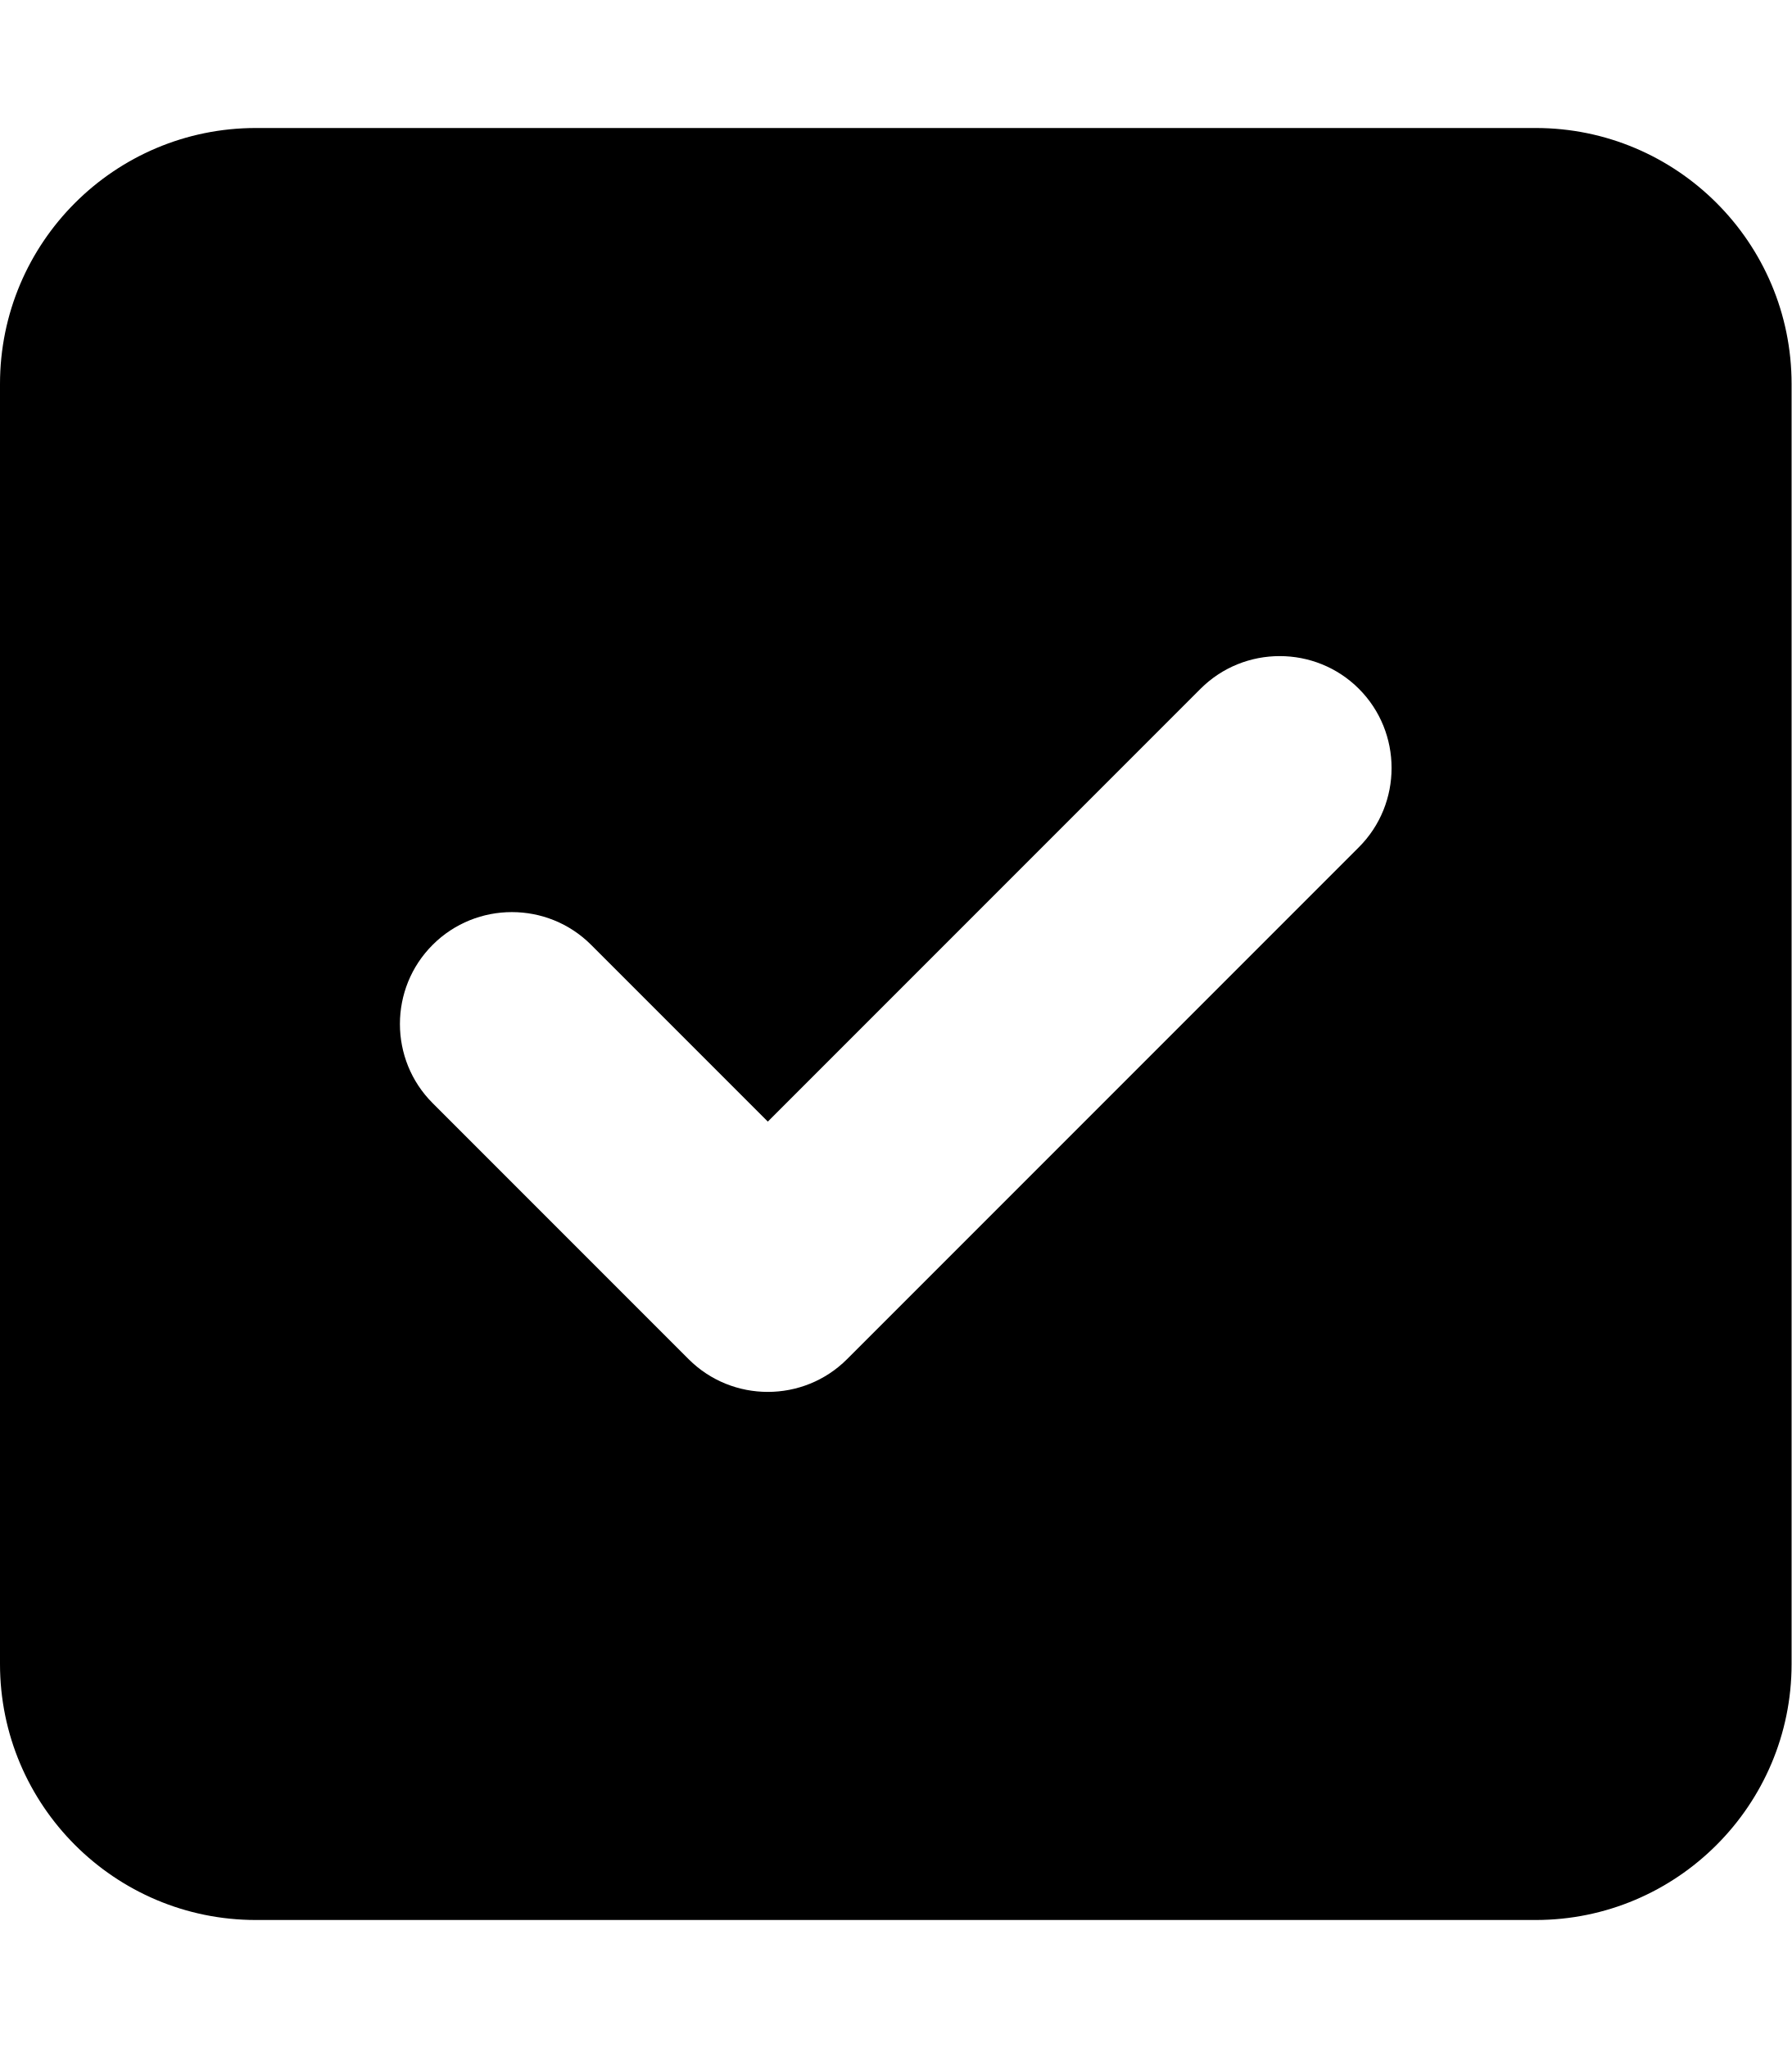
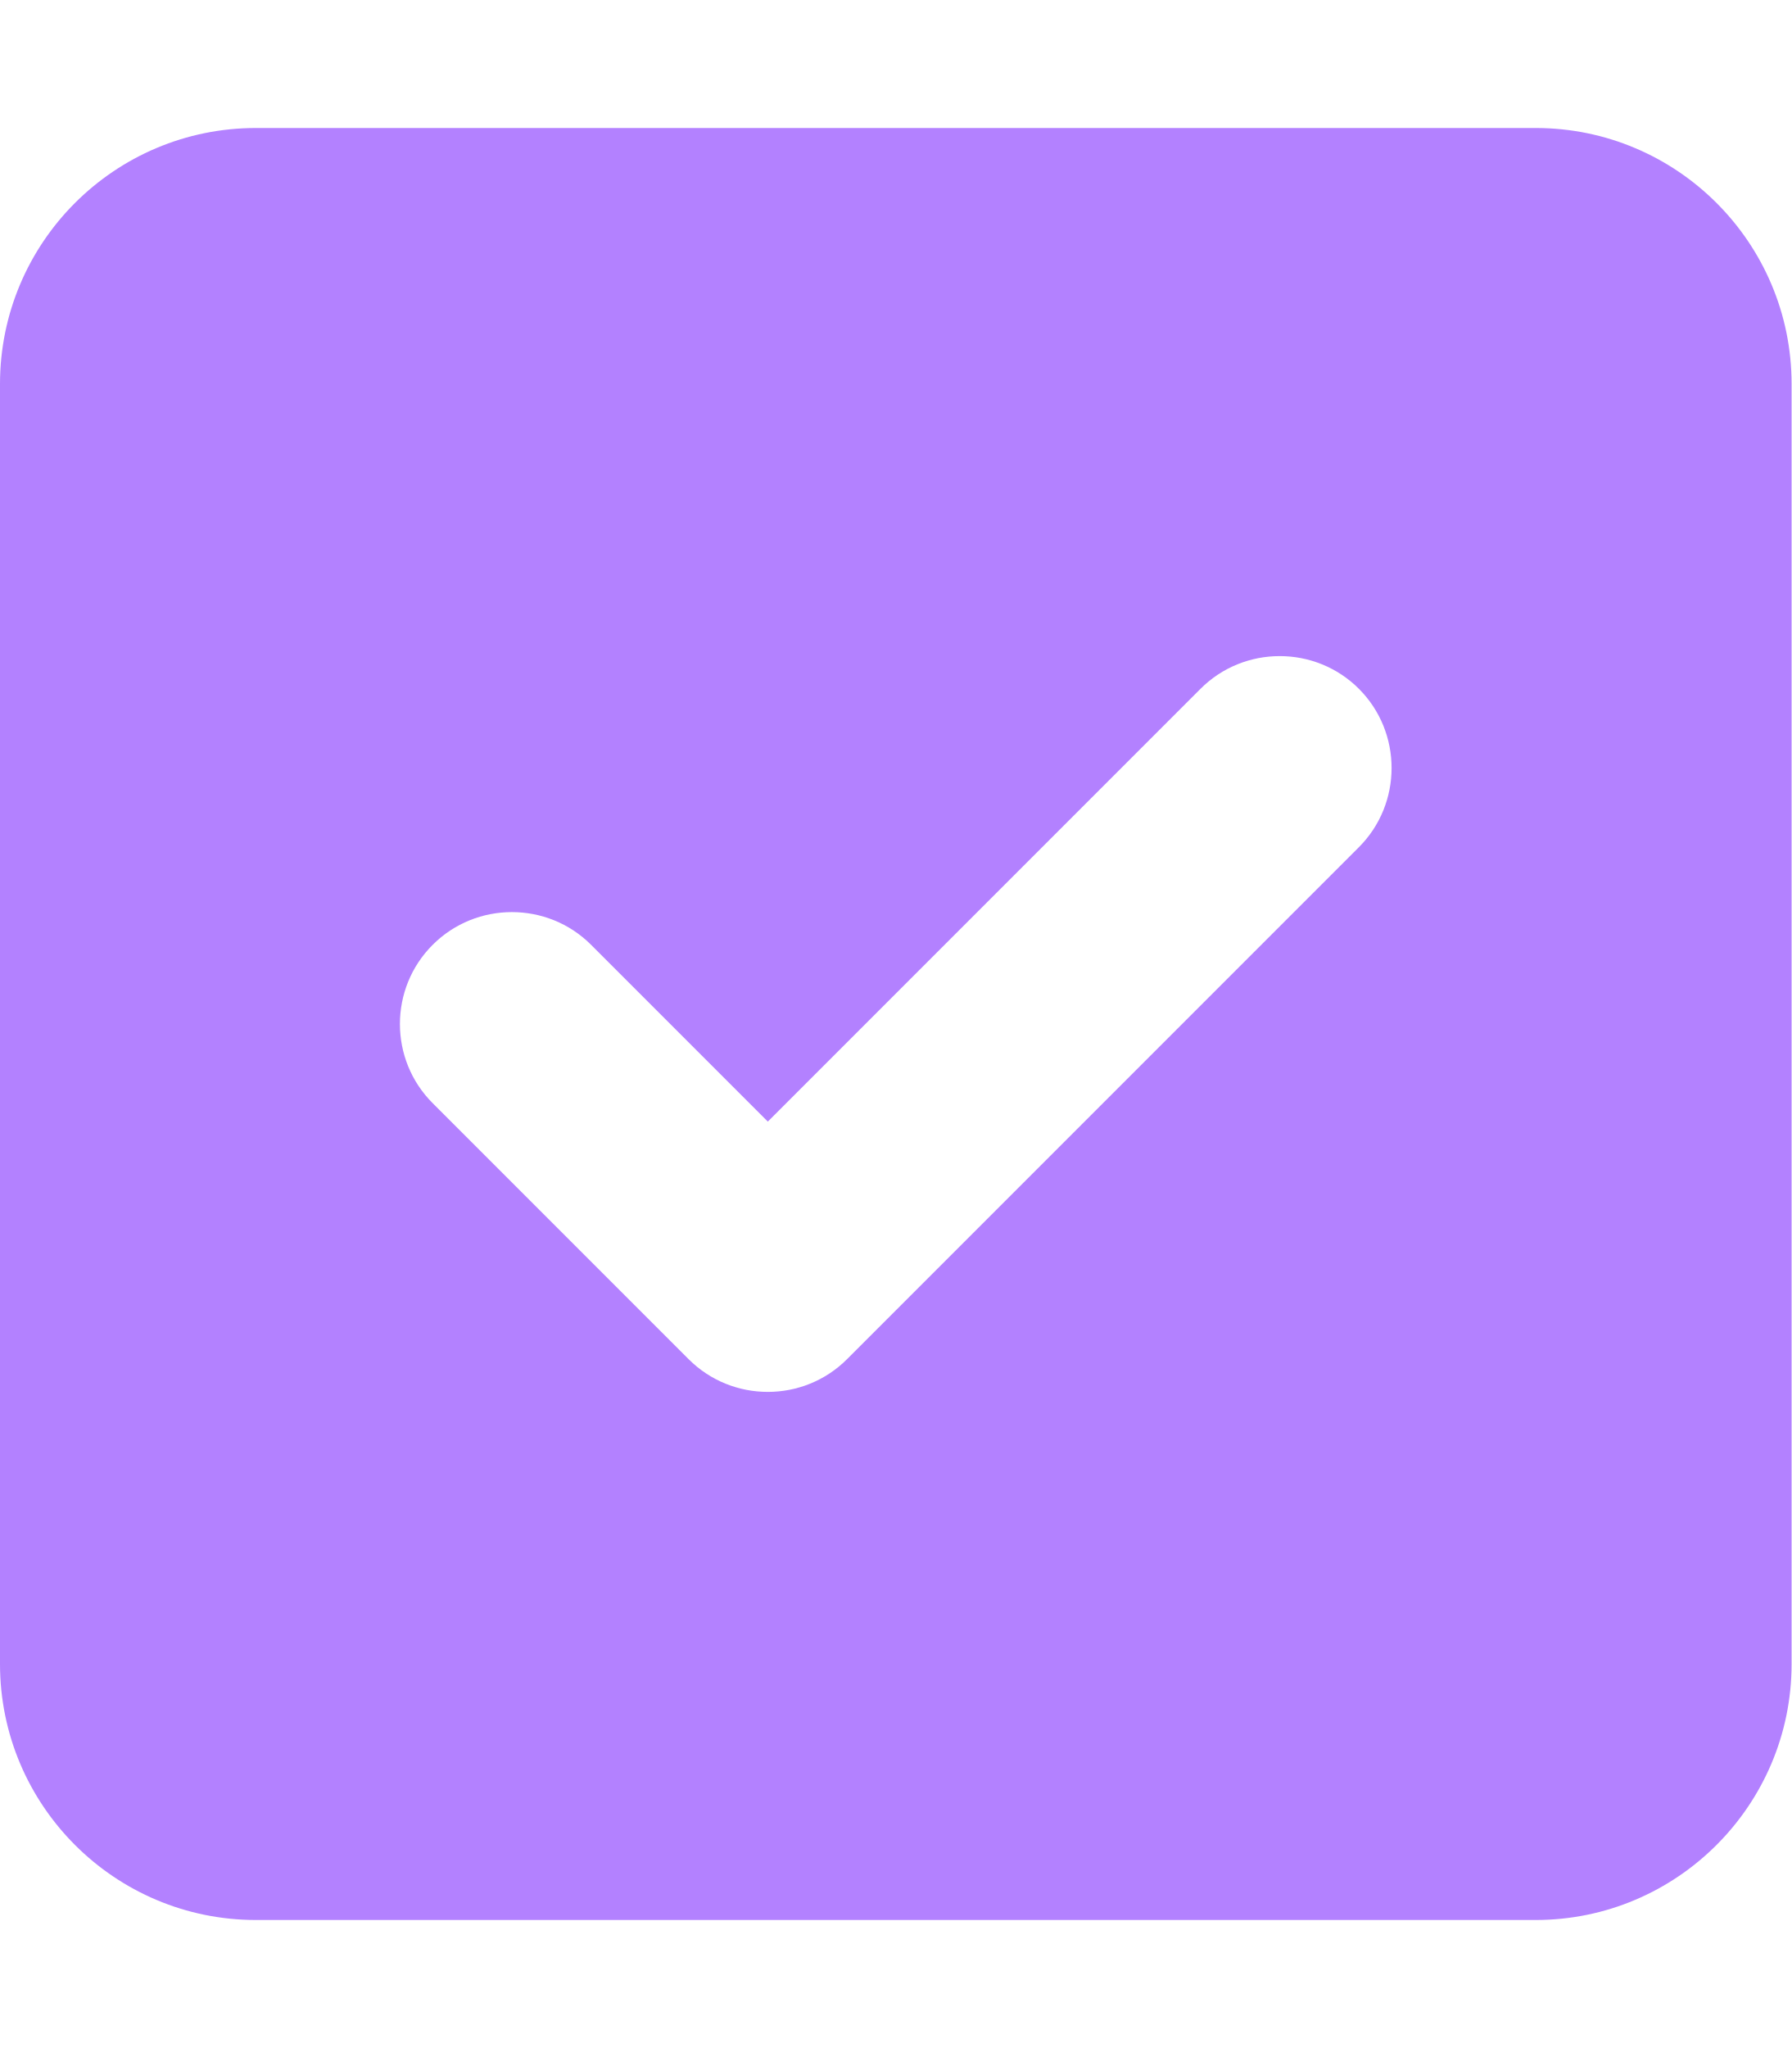
<svg xmlns="http://www.w3.org/2000/svg" viewBox="0 0 448 512">
-   <path d="M384 32C419.3 32 448 60.65 448 96V416C448 451.3 419.3 480 384 480H64C28.65 480 0 451.3 0 416V96C0 60.65 28.65 32 64 32H384zM339.8 211.8C350.7 200.9 350.7 183.1 339.8 172.2C328.9 161.3 311.1 161.3 300.2 172.2L192 280.4L147.8 236.2C136.9 225.3 119.1 225.3 108.2 236.2C97.27 247.1 97.27 264.9 108.2 275.8L172.2 339.8C183.1 350.7 200.9 350.7 211.8 339.8L339.8 211.8z" />
+   <path fill="#b381ff" d="M384 32C419.3 32 448 60.65 448 96V416C448 451.3 419.3 480 384 480H64C28.65 480 0 451.3 0 416V96C0 60.65 28.65 32 64 32H384zM339.8 211.8C350.7 200.9 350.7 183.1 339.8 172.2C328.9 161.3 311.1 161.3 300.2 172.2L192 280.4L147.8 236.2C136.9 225.3 119.1 225.3 108.2 236.2C97.27 247.1 97.27 264.9 108.2 275.8L172.2 339.8C183.1 350.7 200.9 350.7 211.8 339.8L339.8 211.8z" />
</svg>
